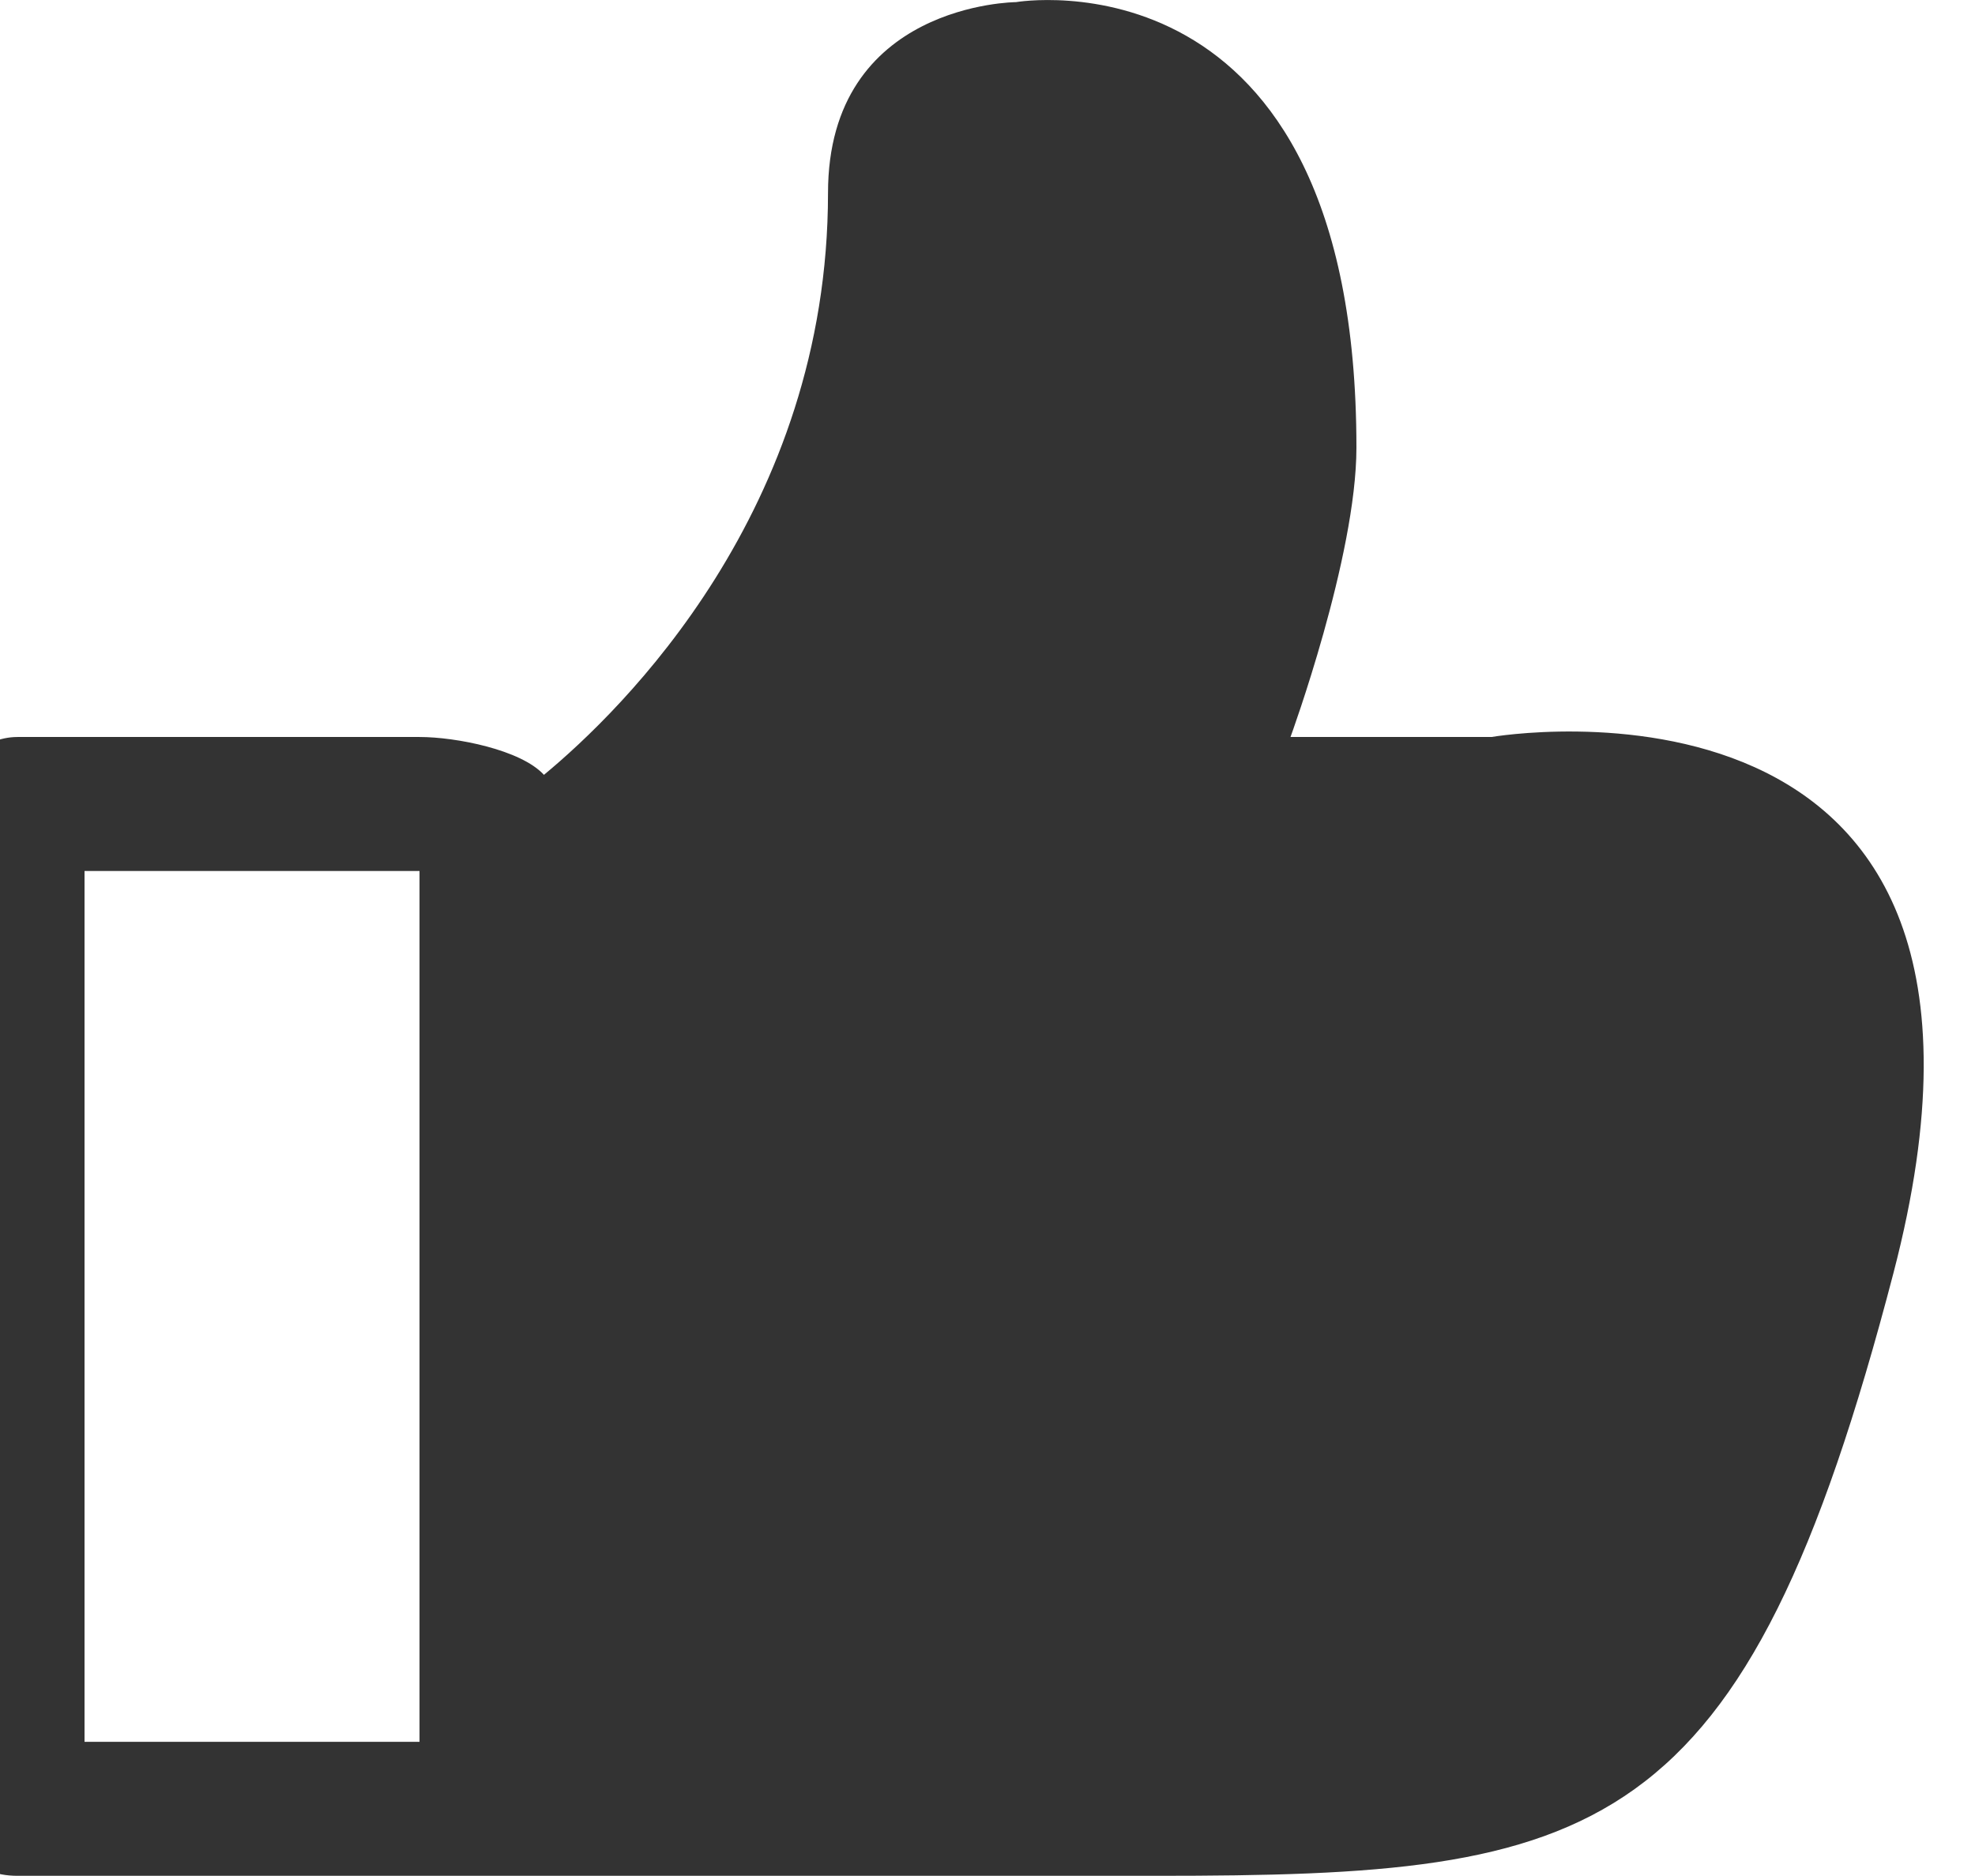
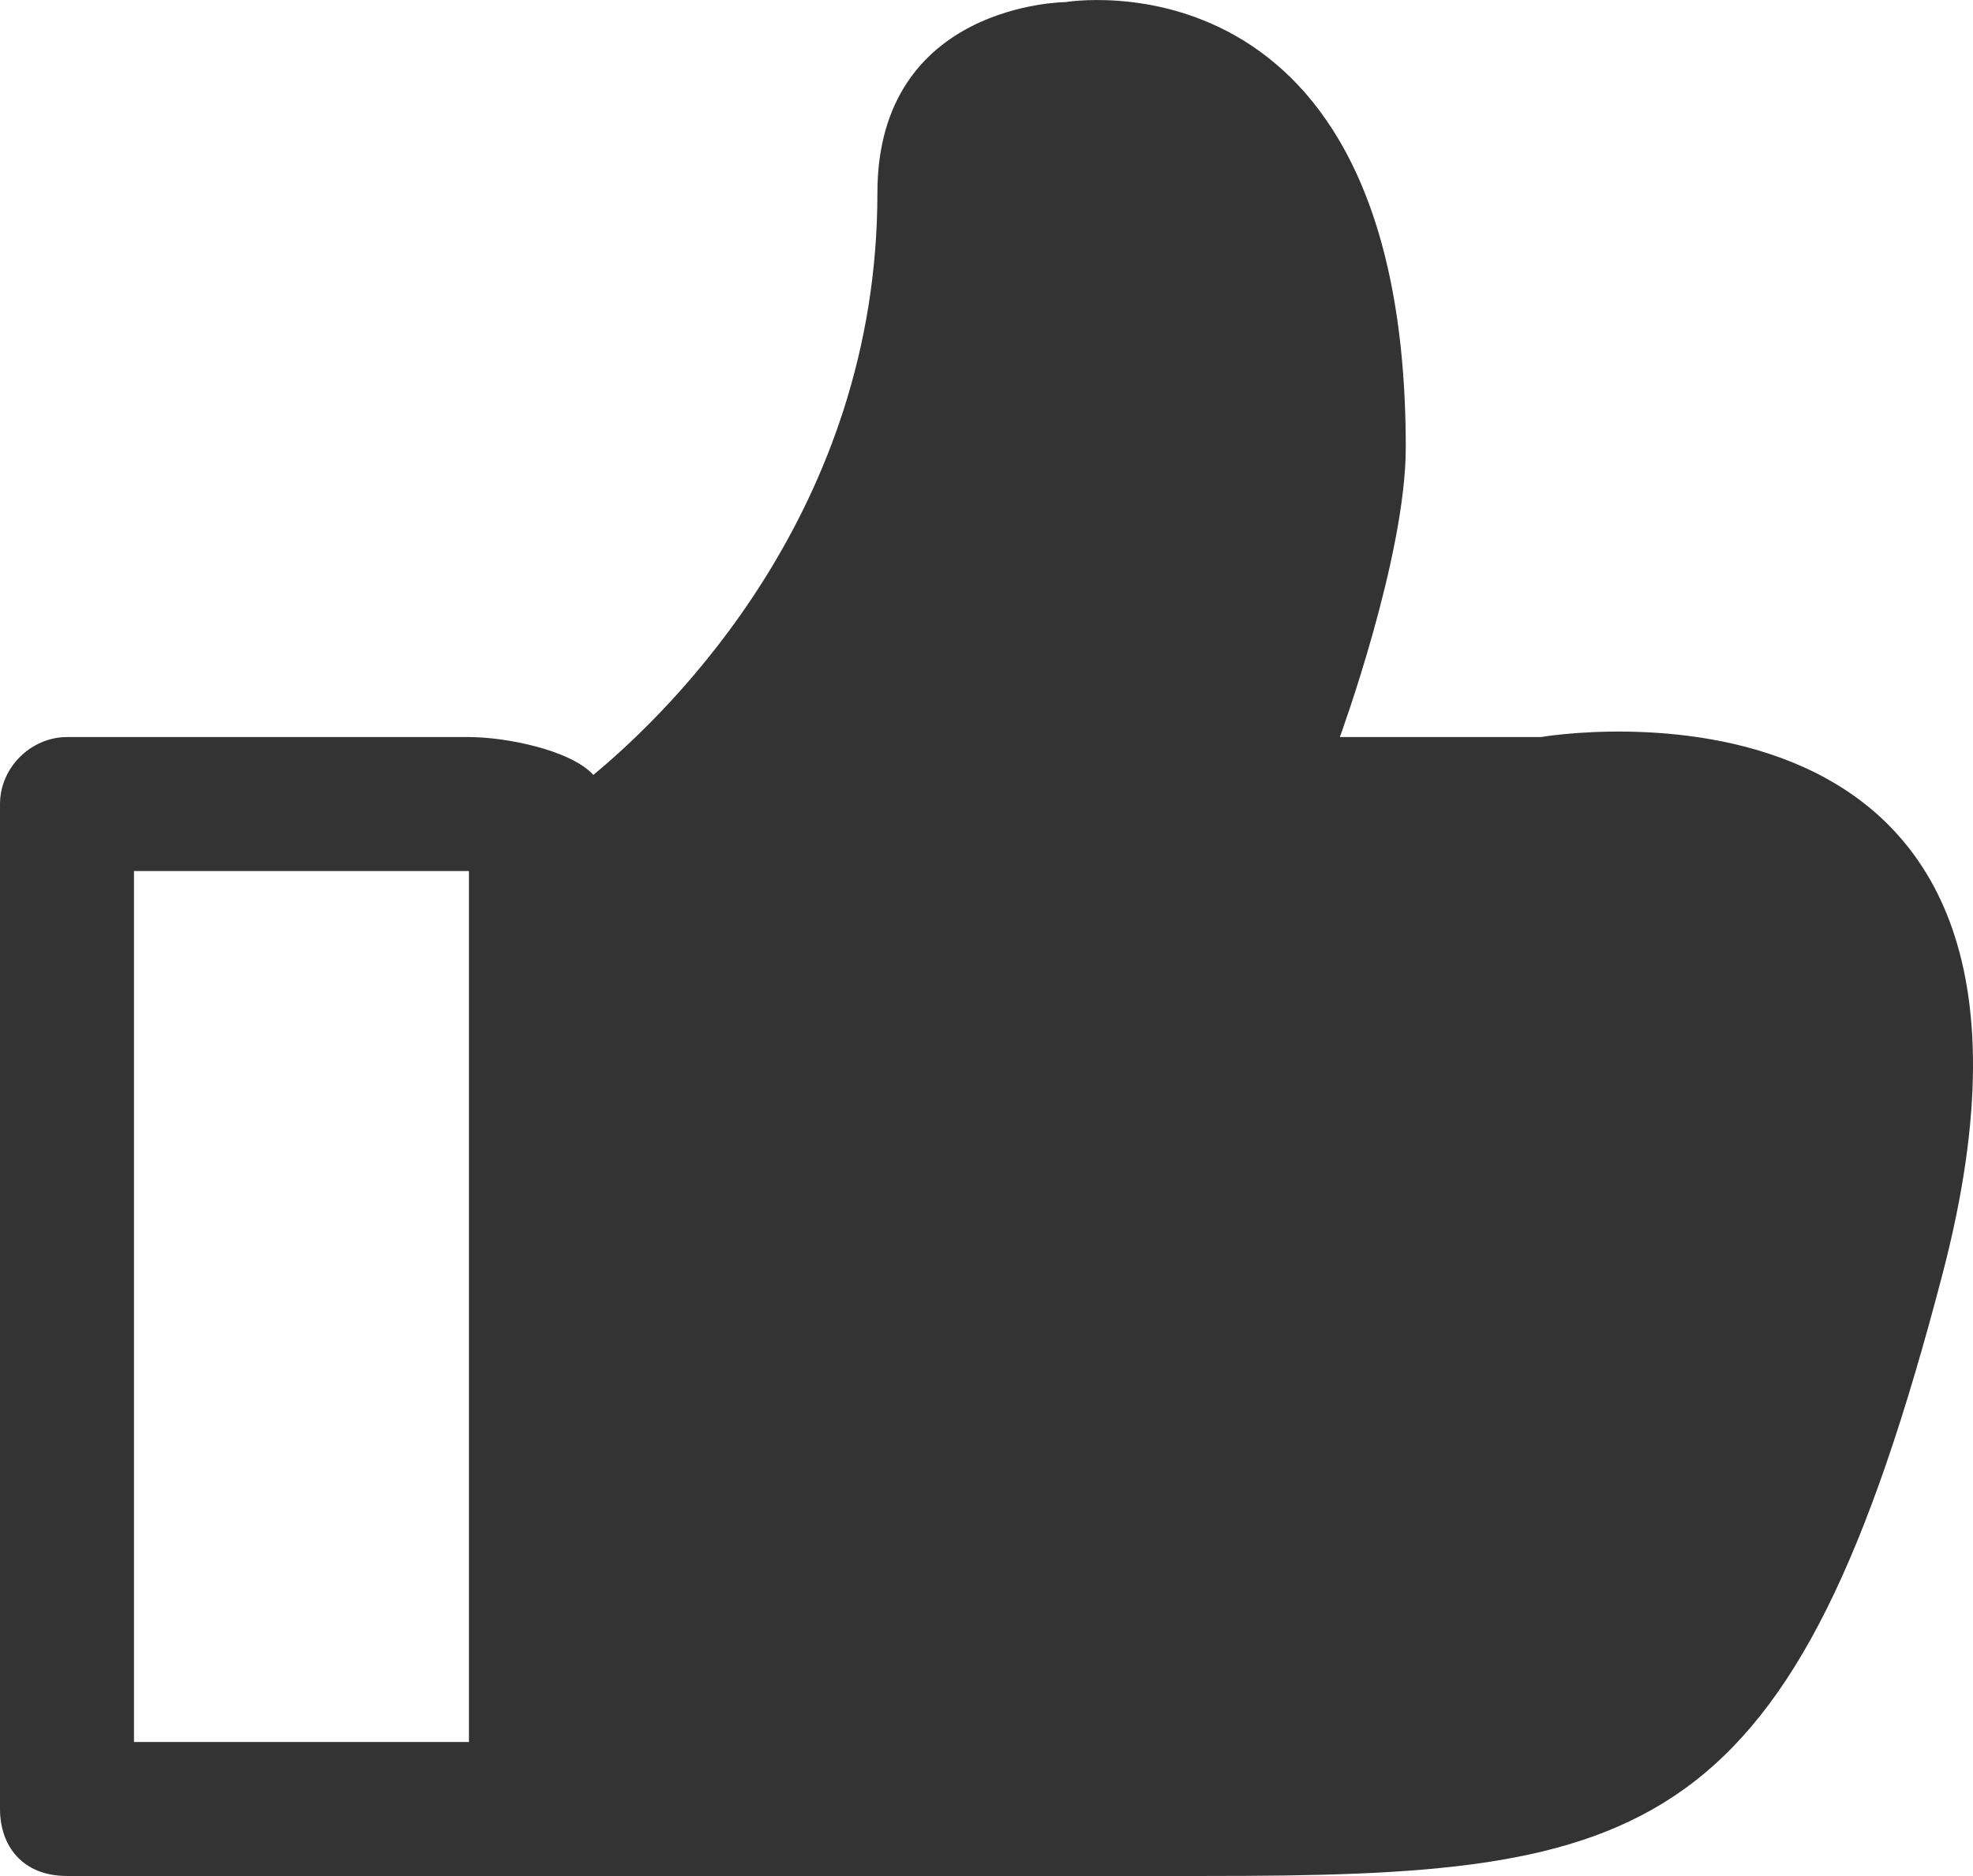
- <svg xmlns="http://www.w3.org/2000/svg" class="icon" viewBox="54 0 1024 1024" version="1.1" width="210.547" height="200">
+ <svg xmlns="http://www.w3.org/2000/svg" class="icon" viewBox="0 0 1077 1024" version="1.1" width="210.352" height="200">
  <path d="M658.246 1024C418.608 1024 36.569 1024 36.569 1024 12.178 1024 0 1007.507 0 987.431L0 438.893C0 418.816 17.078 402.323 36.569 402.323L255.984 402.323C275.842 402.323 311.387 409.272 323.894 422.985 366.387 387.842 478.947 278.39 478.947 105.381 478.947 1.708 581.56 1.159 581.56 1.159 581.56 1.159 767.368-30.876 767.368 244.308 767.368 304.025 731.384 402.323 731.384 402.323L841.092 402.323C841.092 402.323 1150.797 348.713 1060.507 694.877 978.994 1007.471 899.31 1024 658.246 1024L658.246 1024ZM73.138 475.462 73.138 950.862 219.415 950.862 255.984 950.862 255.984 475.462 255.984 475.462 73.138 475.462ZM841.092 475.462 585.107 475.462C585.107 475.462 698.947 367.509 698.947 226.937 698.947 86.365 637.694 70.641 598.675 70.641 559.655 70.641 547.368 83.111 547.368 105.381 547.368 365.315 329.123 512.031 329.123 512.031L329.123 950.862C329.123 950.862 473.827 950.862 658.246 950.862 842.664 950.862 920.776 945.705 987.369 694.877 1060.58 419.218 841.092 475.462 841.092 475.462L841.092 475.462Z" fill="#333333" />
  <path d="m315.636,504.364c0,0 138.182,-132.727 138.182,-132.727c0,0 61.818,-145.455 60.727,-146.182c1.091,0.727 26.545,-137.455 25.455,-138.182c1.091,0.727 57.455,-32 56.364,-32.727c1.091,0.727 72,35.273 72,35.273c0,0 34.545,45.455 33.455,44.727c1.091,0.727 6.545,77.091 5.455,76.364c1.091,0.727 2.909,60.727 1.091,60.727c-1.818,0 -14.545,52.727 -15.636,52c1.091,0.727 -28,62.545 -29.091,61.818c1.091,0.727 -17.091,48 -18.182,47.273c1.091,0.727 -26.182,26.182 -27.273,25.455c1.091,0.727 -11.636,13.454 -12.727,12.727c1.091,0.727 137.454,-4.727 136.364,-5.455c1.091,0.727 102.909,-12 101.818,-12.727c1.091,0.727 75.636,2.545 74.545,1.818c1.091,0.727 52,6.182 50.909,5.455c1.091,0.727 26.545,29.818 25.455,29.091c1.091,0.727 12,53.454 10.909,52.727c1.091,0.727 6.545,57.091 5.455,56.364c1.091,0.727 -9.818,62.545 -10.909,61.818c1.091,0.727 -11.636,75.273 -12.727,74.545c1.091,0.727 -20.727,51.636 -21.818,50.909c1.091,0.727 -20.727,68 -21.818,67.273c1.091,0.727 -35.273,38.909 -36.364,38.182c1.091,0.727 -46.182,40.727 -47.273,40c1.091,0.727 -46.182,18.909 -47.273,18.182c1.091,0.727 -75.273,15.273 -76.364,14.545c1.091,0.727 -104.364,0.727 -105.455,0c1.091,0.727 -68,6.182 -69.091,5.455c1.091,0.727 -73.455,-1.091 -74.545,-1.818c1.091,0.727 -66.182,4.364 -67.273,3.636c1.091,0.727 -57.091,2.545 -57.091,2.545c0,0 -49.091,-5.455 -50.182,-6.182c1.091,0.727 -13.455,0.727 -14.545,0" fill="#333333" />
</svg>
